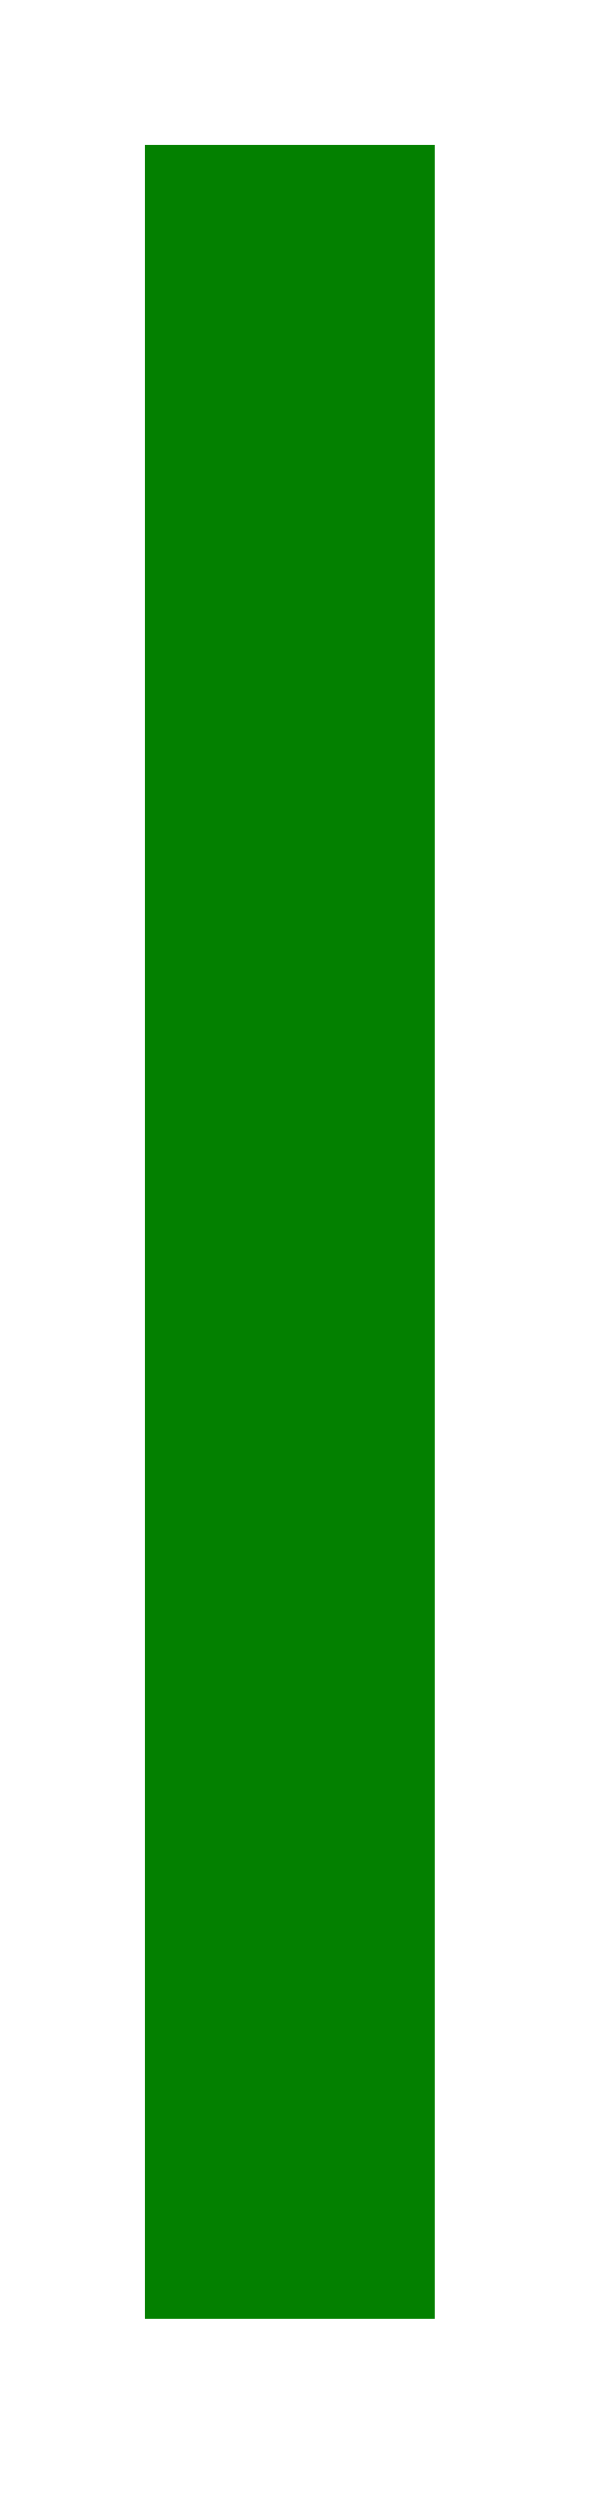
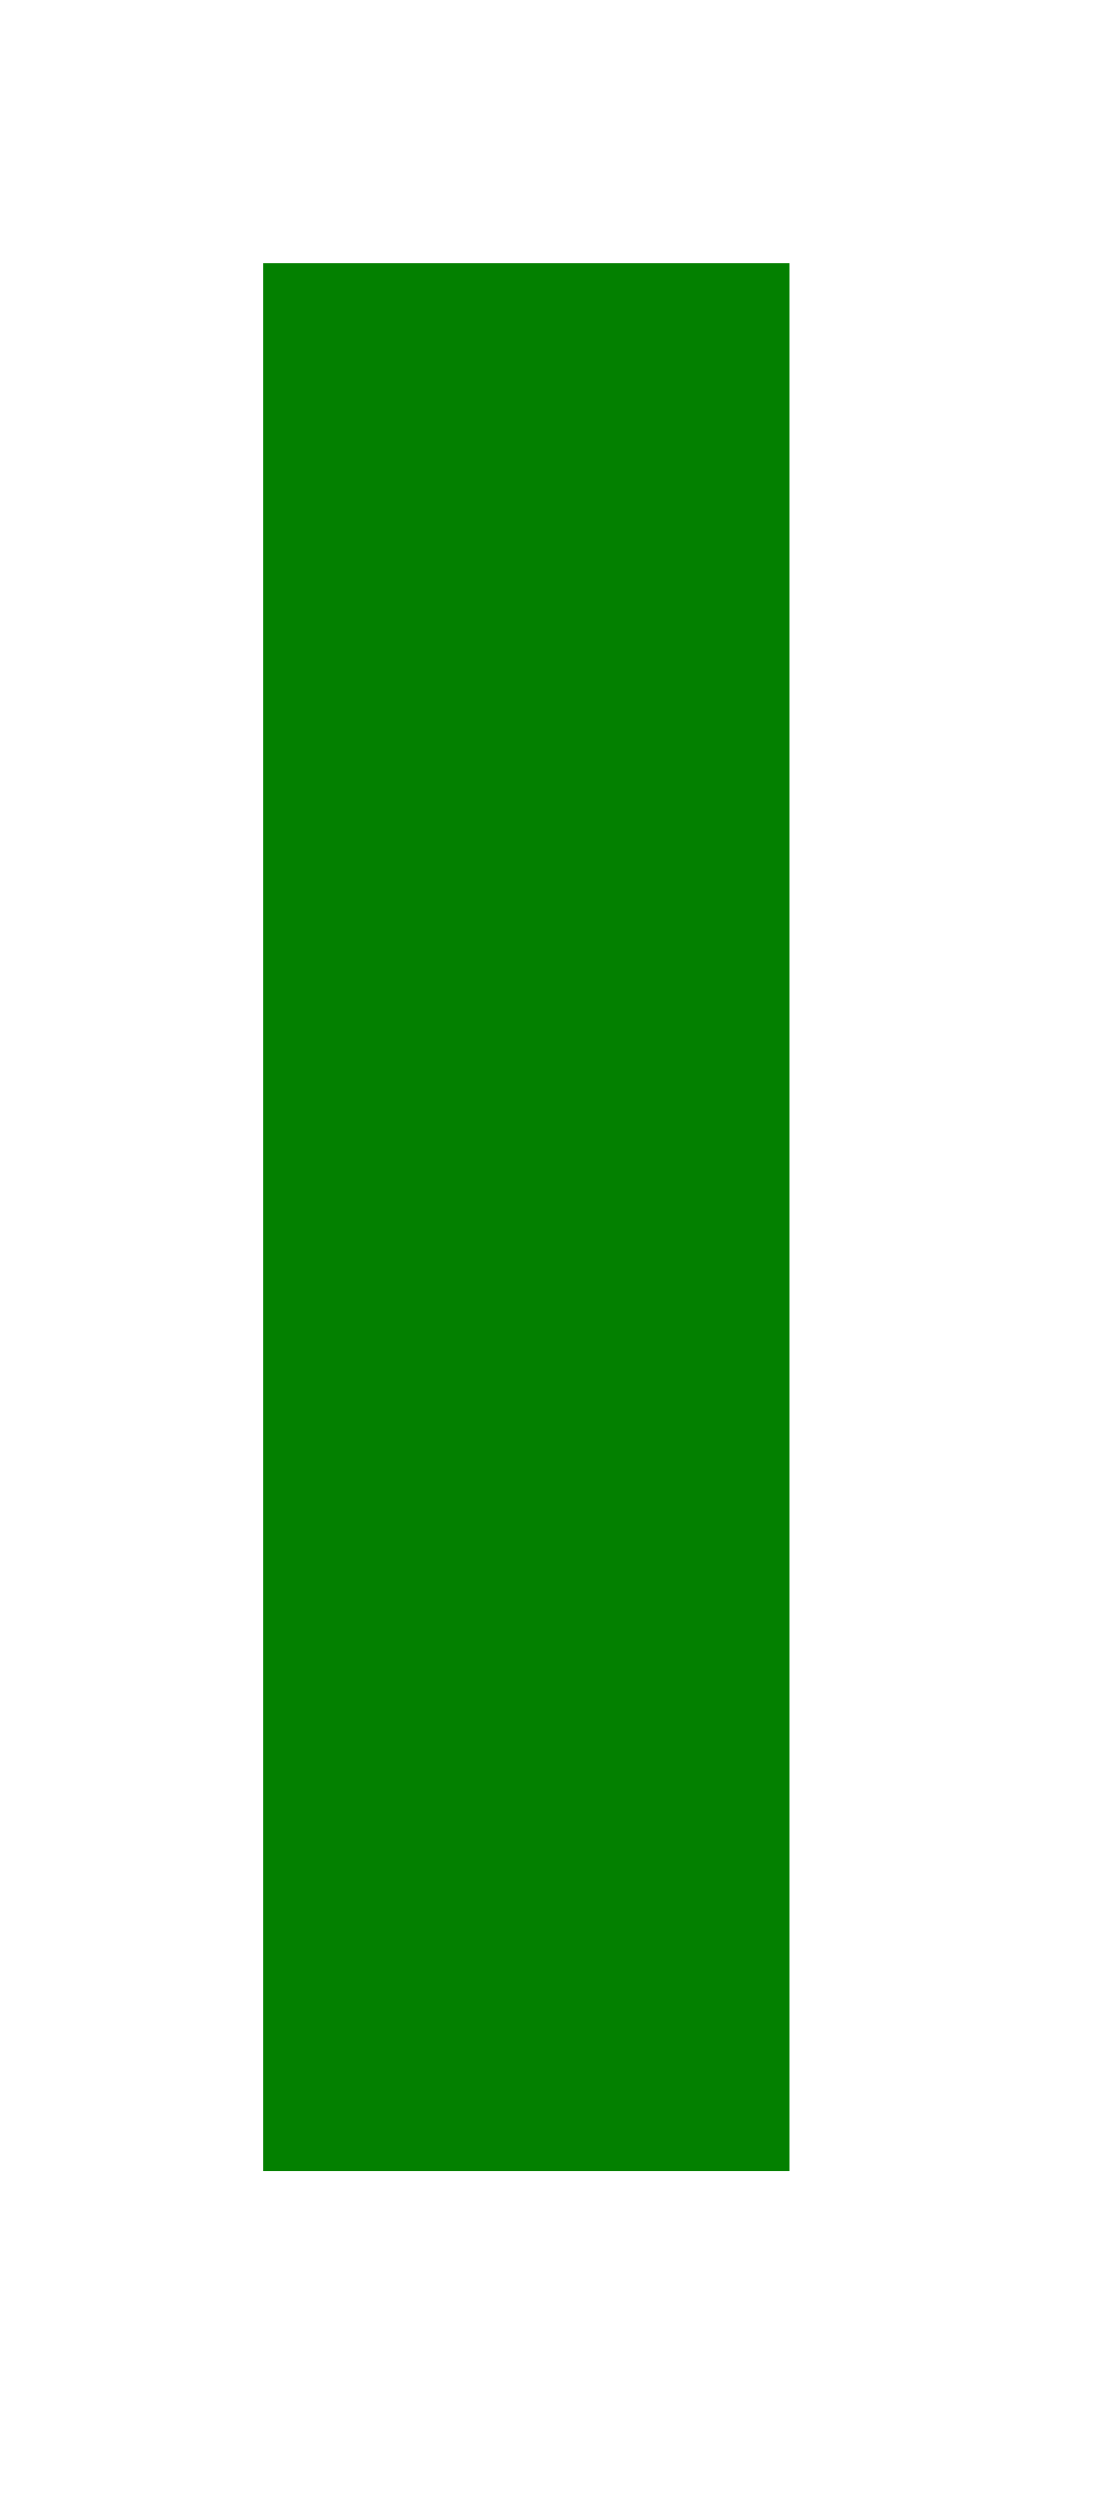
- <svg xmlns="http://www.w3.org/2000/svg" version="1.1" width="17px" height="69px">
-   <g transform="translate(-1211 -1508 )">
-     <rect fill-rule="evenodd" fill="#038000" stroke="none" x="1215" y="1512" width="8" height="60" />
+ <svg xmlns="http://www.w3.org/2000/svg" version="1.1" width="17px" height="38px">
+   <g transform="translate(-997 -1539 )">
+     <rect fill-rule="evenodd" fill="#038000" stroke="none" x="1001" y="1543" width="8" height="29" />
    <path d="" stroke-width="8" stroke="#038000" fill="none" />
  </g>
</svg>
